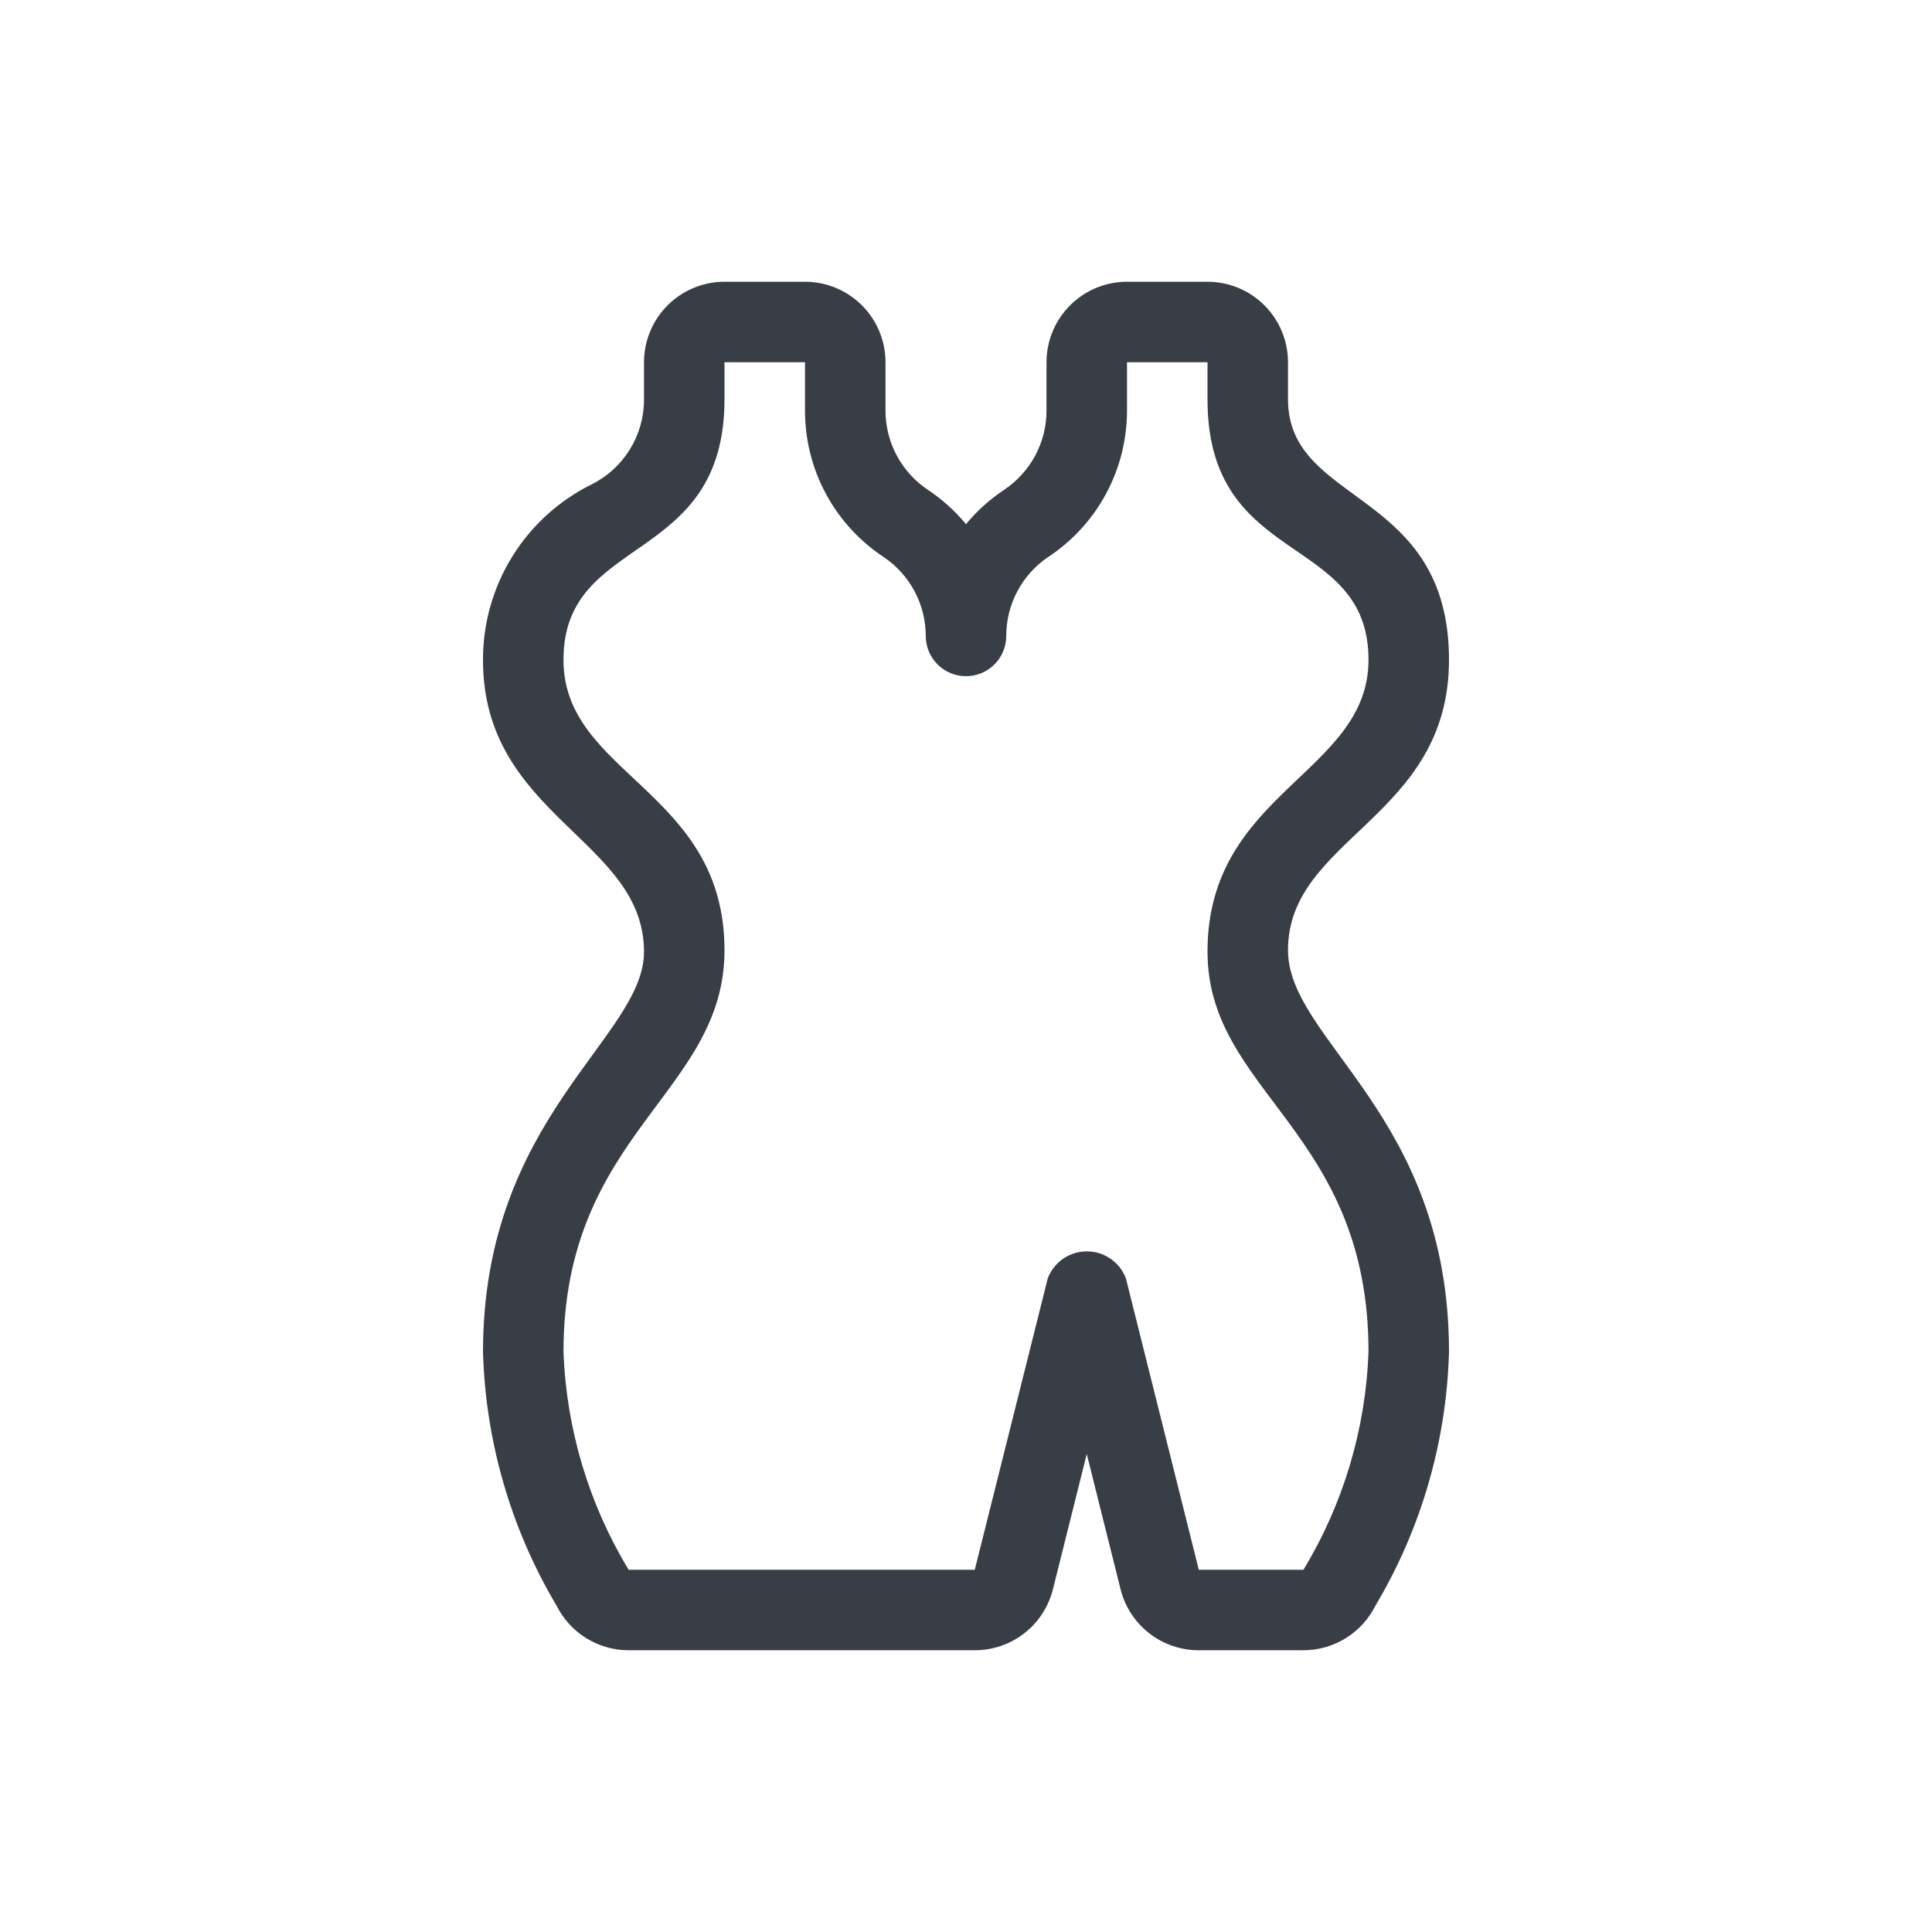
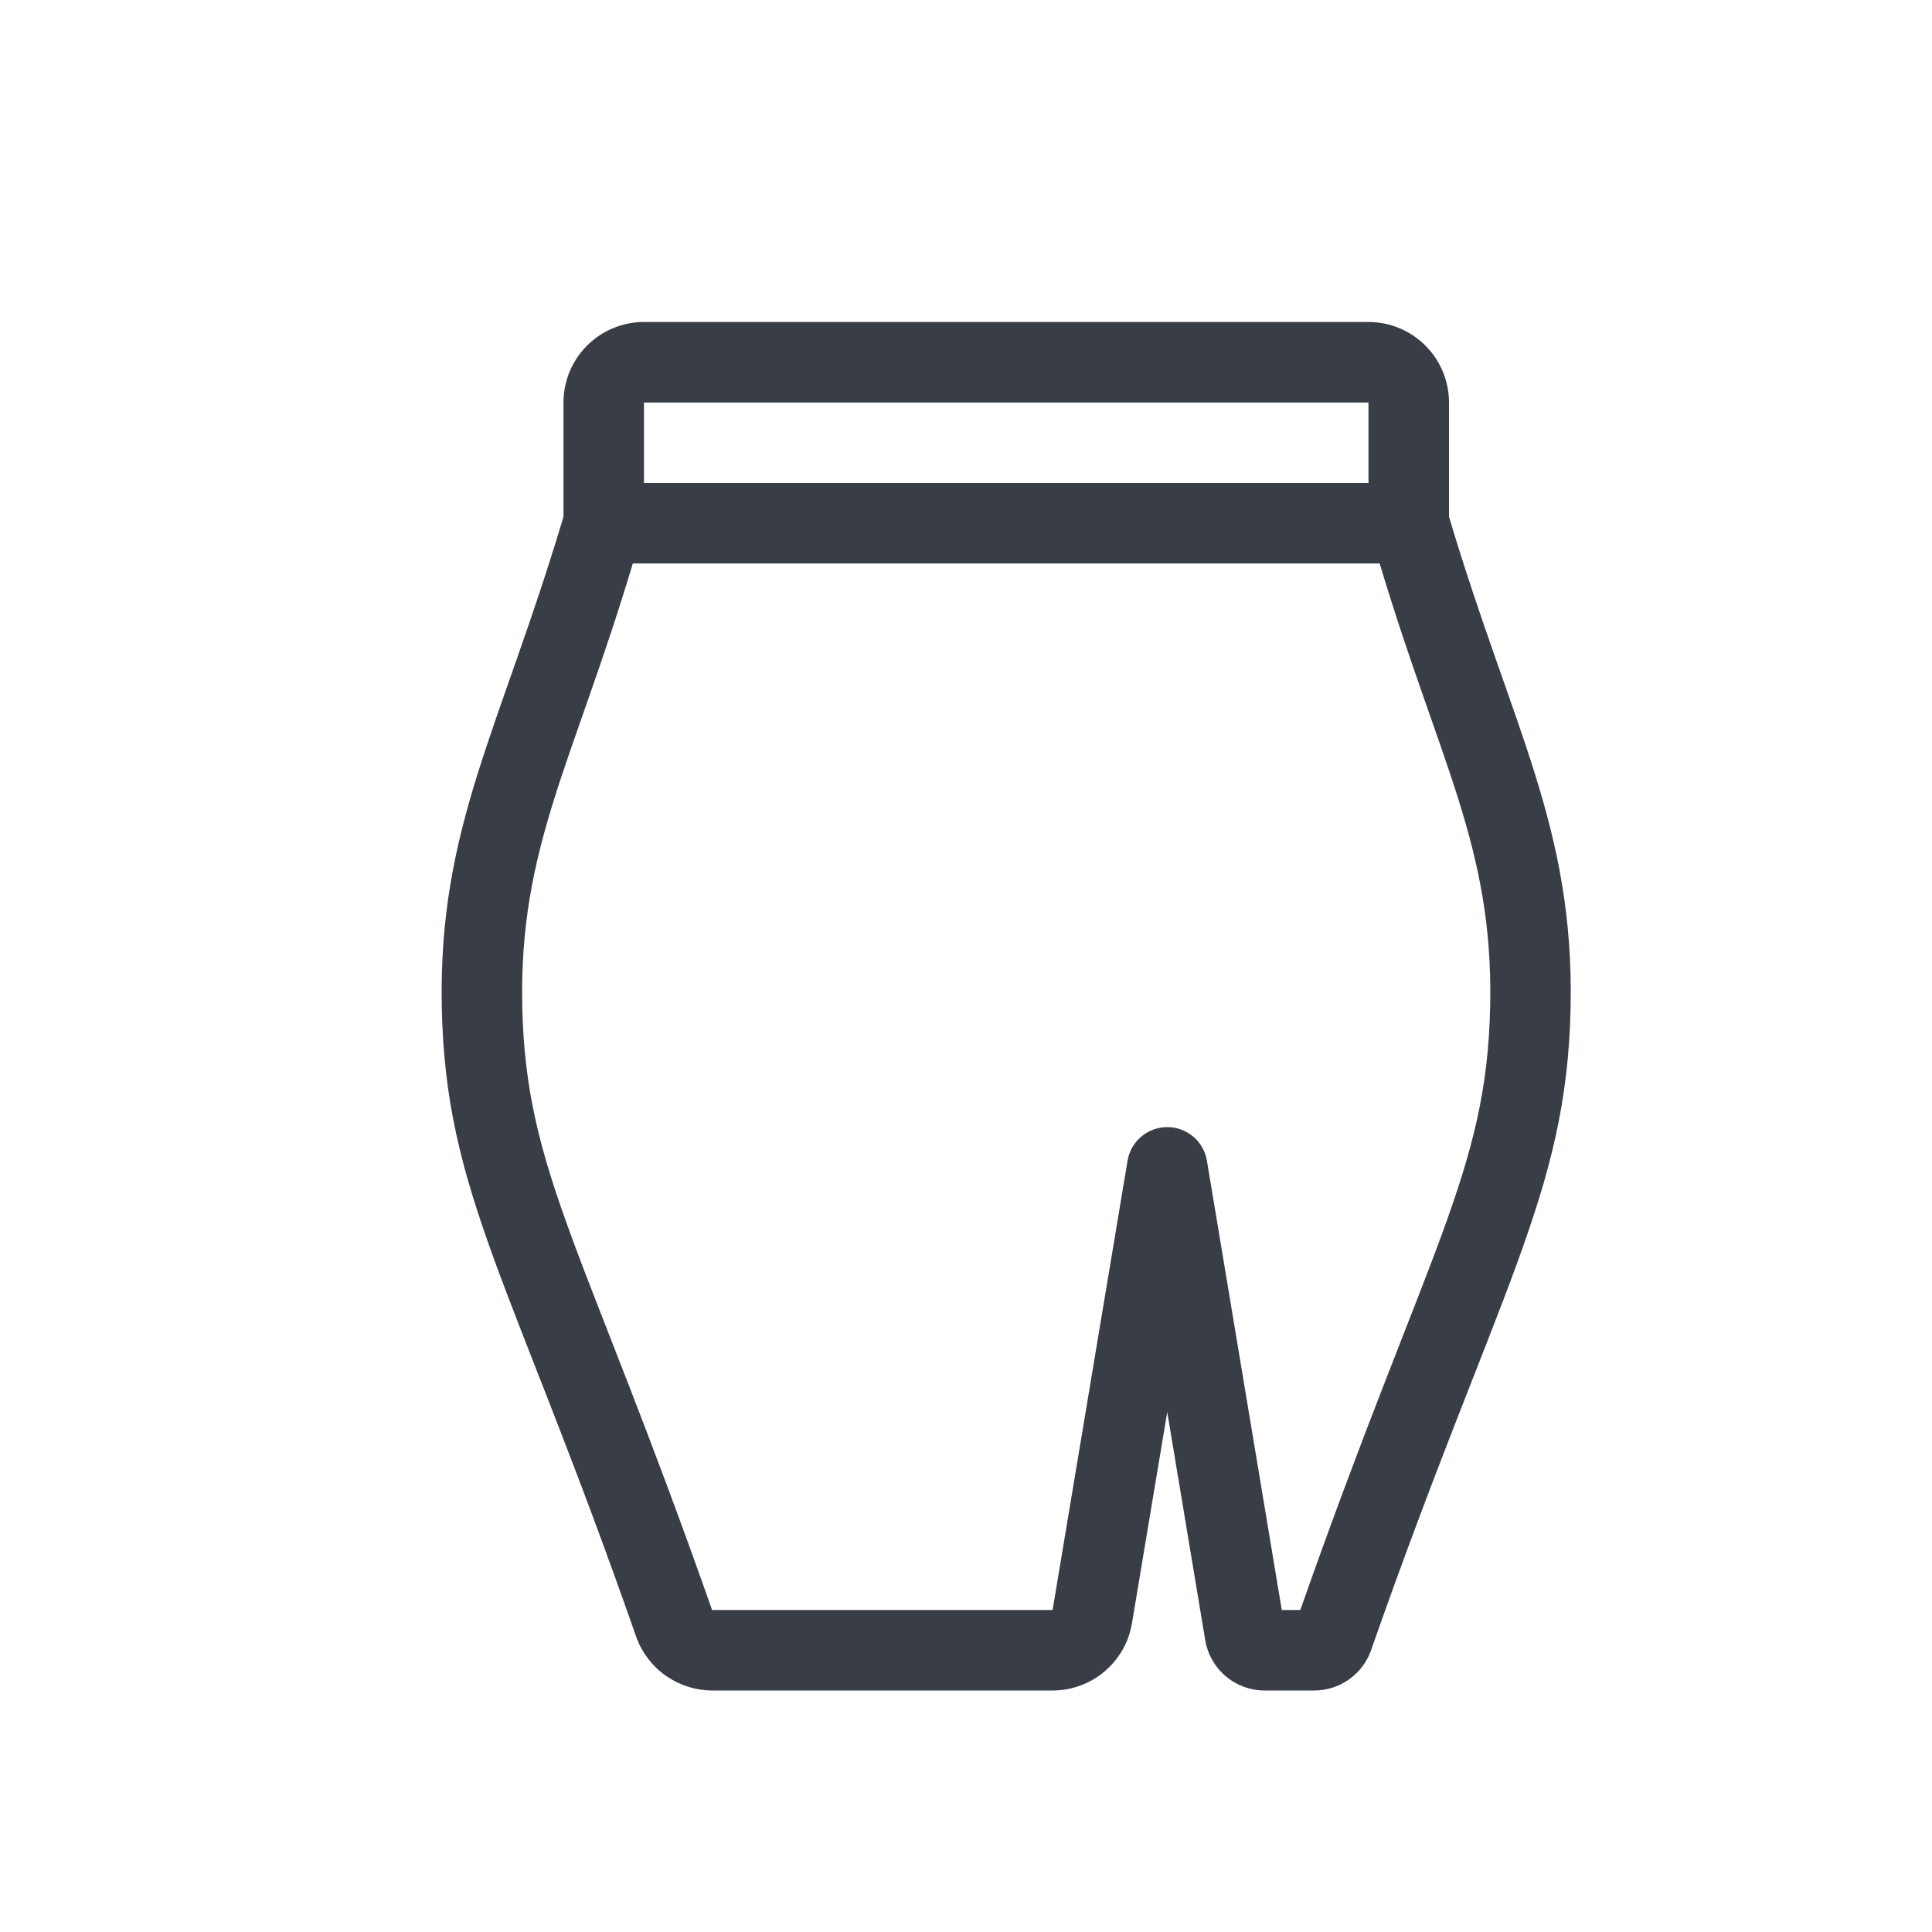
- <svg xmlns="http://www.w3.org/2000/svg" width="96" height="96" viewBox="0 0 96 96" fill="none">
-   <path d="M24 67.172C24.125 71.622 25.384 75.966 27.66 79.792C27.993 80.456 28.503 81.013 29.135 81.403C29.766 81.793 30.494 82 31.236 82H48.436C49.329 82.001 50.197 81.703 50.9 81.153C51.604 80.604 52.104 79.834 52.32 78.968L54 72.248L55.68 78.968C55.896 79.834 56.396 80.604 57.1 81.153C57.804 81.703 58.671 82.001 59.564 82H64.764C65.508 82 66.237 81.793 66.869 81.401C67.502 81.01 68.012 80.45 68.344 79.784C70.621 75.962 71.88 71.619 72 67.172C72 55.404 64 51.724 64 47.212C64 41.612 72 40.656 72 32.788C72 24.272 64 25.136 64 19.844V18C64 16.939 63.579 15.922 62.828 15.172C62.078 14.421 61.061 14 60 14H56C54.939 14 53.922 14.421 53.172 15.172C52.422 15.922 52 16.939 52 18V20.4C52.001 21.18 51.809 21.947 51.441 22.635C51.073 23.322 50.541 23.908 49.892 24.34C49.182 24.813 48.544 25.387 48 26.044C47.456 25.387 46.818 24.813 46.108 24.34C45.459 23.908 44.927 23.322 44.559 22.635C44.191 21.947 43.999 21.18 44 20.4V18C44 16.939 43.579 15.922 42.828 15.172C42.078 14.421 41.061 14 40 14H36C34.939 14 33.922 14.421 33.172 15.172C32.422 15.922 32 16.939 32 18V19.844C32.003 20.722 31.76 21.583 31.299 22.33C30.838 23.077 30.178 23.68 29.392 24.072C27.767 24.877 26.401 26.122 25.448 27.665C24.495 29.208 23.993 30.987 24 32.8C24 40.576 32 41.704 32 47.292C32 51.564 24 55.496 24 67.172ZM28 32.772C28 26.476 36 28.148 36 19.828V18H40V20.4C39.998 21.839 40.352 23.256 41.031 24.524C41.711 25.792 42.693 26.872 43.892 27.668C44.54 28.099 45.071 28.684 45.439 29.37C45.807 30.056 45.999 30.822 46 31.6C46 32.13 46.211 32.639 46.586 33.014C46.961 33.389 47.47 33.6 48 33.6C48.531 33.6 49.039 33.389 49.414 33.014C49.789 32.639 50 32.13 50 31.6C49.999 30.82 50.191 30.053 50.559 29.365C50.927 28.678 51.459 28.092 52.108 27.66C53.306 26.865 54.288 25.786 54.967 24.519C55.646 23.253 56.001 21.837 56 20.4V18H60V19.844C60 28.244 68 26.436 68 32.788C68 38.436 60 39.34 60 47.28C60 54.3 68 56.164 68 67.172C67.863 70.998 66.751 74.725 64.768 78H59.568L55.944 63.516C55.794 63.123 55.529 62.784 55.182 62.546C54.836 62.307 54.425 62.179 54.004 62.179C53.583 62.179 53.172 62.307 52.826 62.546C52.48 62.784 52.214 63.123 52.064 63.516L48.436 78H31.236C29.253 74.725 28.139 70.998 28 67.172C28 56.276 36 54.336 36 47.212C36 39.276 28 38.5 28 32.8V32.772Z" fill="#393D46" />
+ <svg xmlns="http://www.w3.org/2000/svg" width="56" height="56" viewBox="0 0 56 56" fill="none">
+   <path d="M42 14.978V11.667C42 11.048 41.754 10.454 41.316 10.017C40.879 9.579 40.285 9.333 39.666 9.333H18.666C18.047 9.333 17.454 9.579 17.016 10.017C16.579 10.454 16.333 11.048 16.333 11.667V14.978C14.483 21.175 12.709 23.966 12.805 29.167C12.905 34.594 14.854 37.163 18.456 47.488C18.625 47.931 18.924 48.313 19.315 48.583C19.705 48.853 20.168 48.998 20.643 49H30.51C31.063 49 31.597 48.804 32.018 48.446C32.44 48.089 32.72 47.594 32.811 47.049L33.833 40.929L34.934 47.539C35.002 47.948 35.213 48.319 35.529 48.587C35.846 48.854 36.247 49.001 36.661 49H38.096C38.451 48.999 38.798 48.89 39.089 48.688C39.381 48.485 39.604 48.198 39.729 47.866C43.404 37.366 45.425 34.636 45.525 29.169C45.623 23.954 43.834 21.119 42 14.978ZM39.666 11.667V14H18.666V11.667H39.666ZM37.69 46.667H37.153L34.983 33.642C34.937 33.37 34.797 33.123 34.586 32.945C34.375 32.767 34.109 32.67 33.833 32.67C33.557 32.67 33.291 32.767 33.08 32.945C32.869 33.123 32.729 33.37 32.683 33.642L30.51 46.667H20.64C16.949 36.167 15.239 33.98 15.138 29.167C15.043 24.547 16.606 22.132 18.342 16.333H39.991C41.717 22.097 43.281 24.535 43.194 29.125C43.106 33.976 41.37 36.195 37.69 46.667Z" fill="#393D46" />
</svg>
